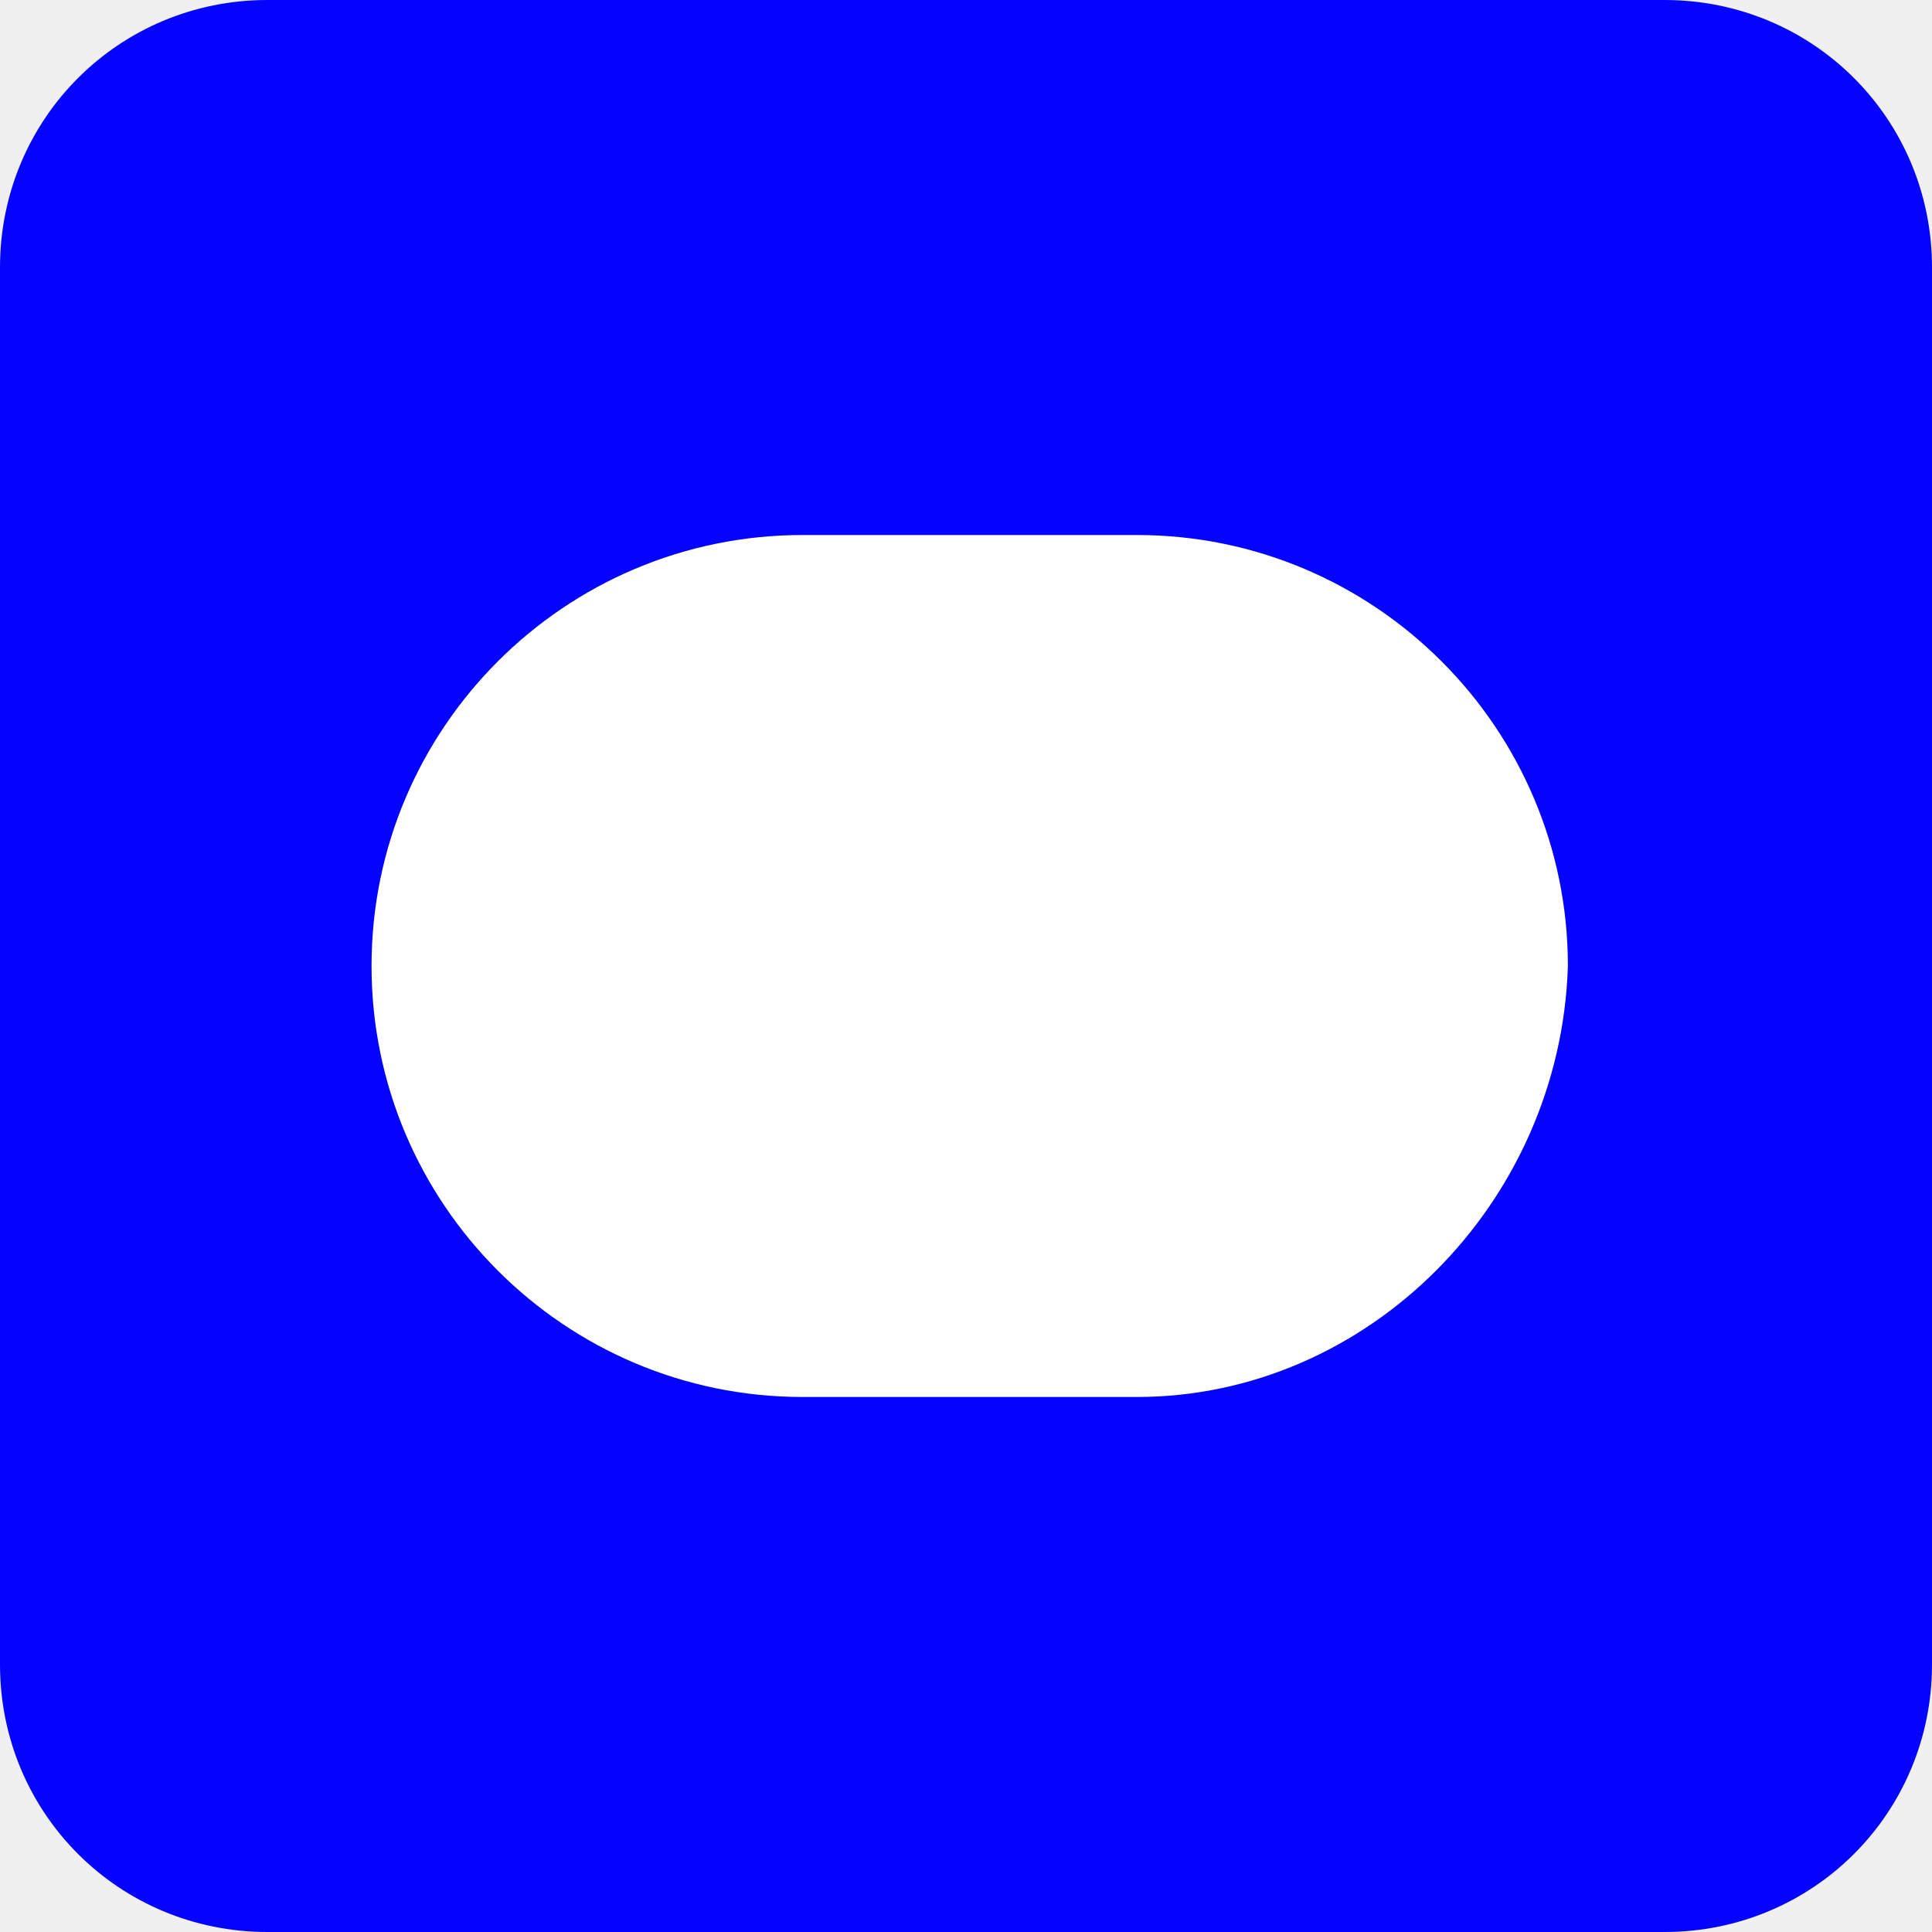
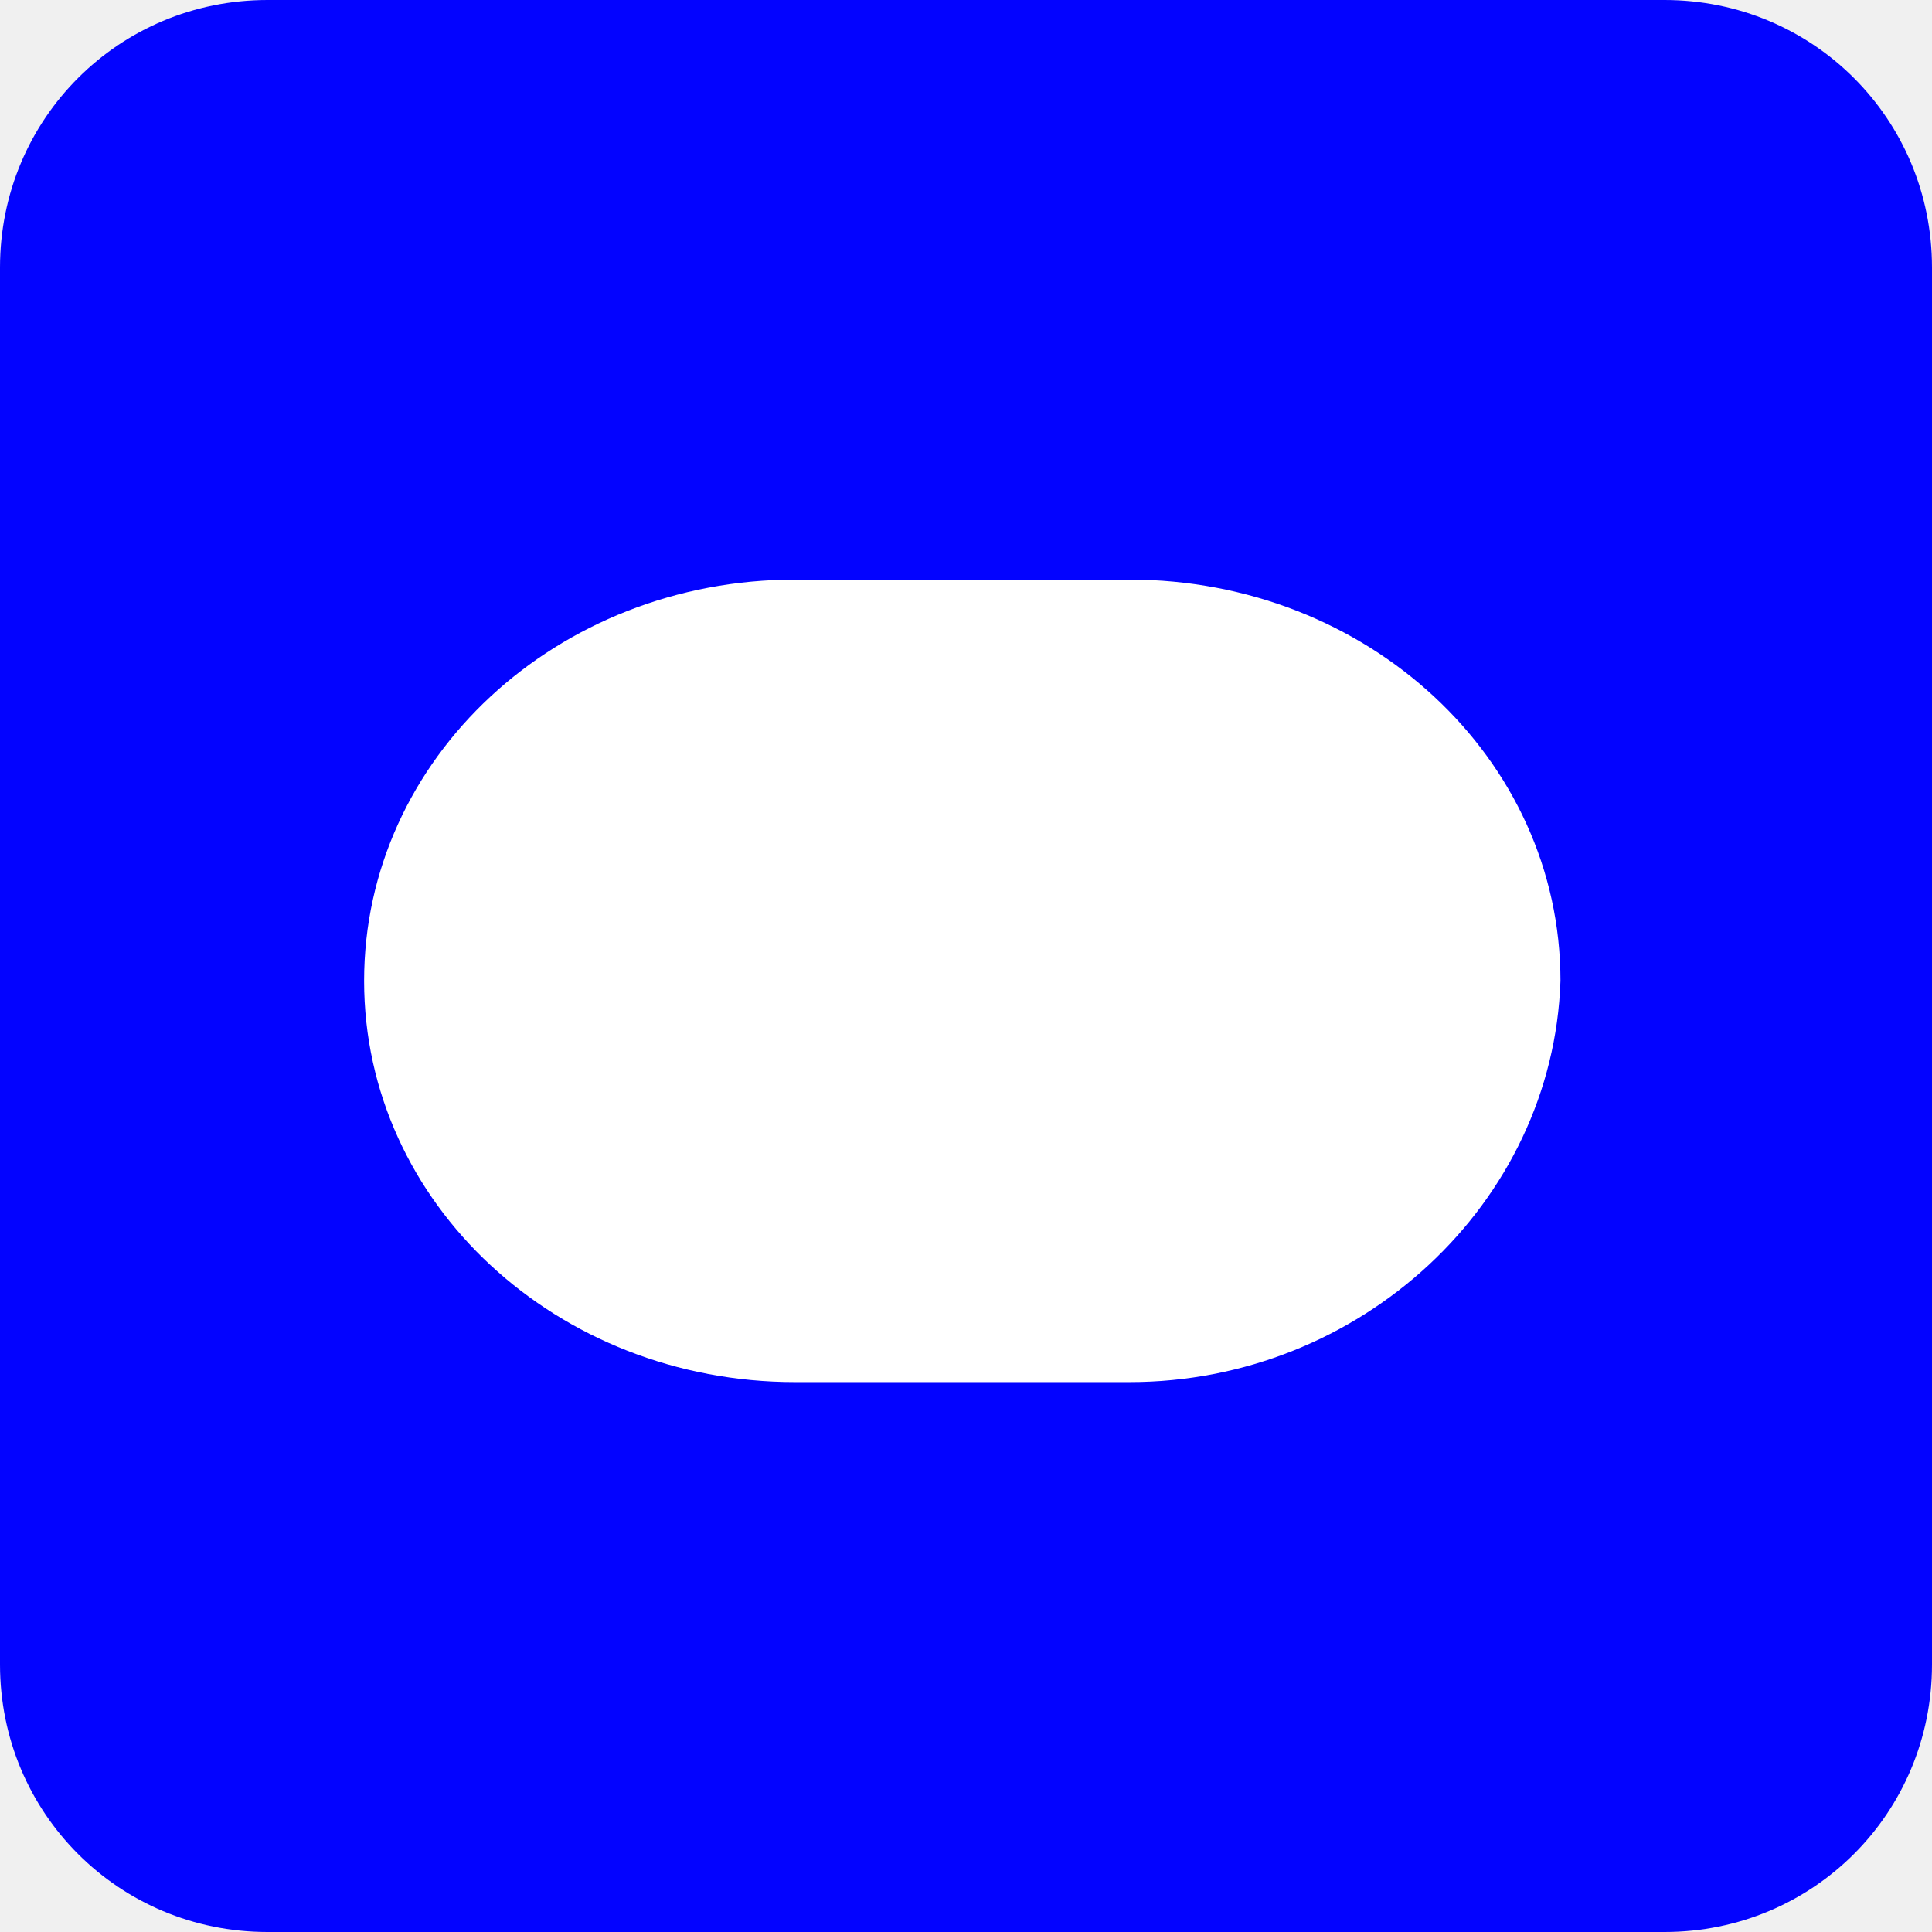
<svg xmlns="http://www.w3.org/2000/svg" version="1.1" id="Icon" x="0px" y="0px" viewBox="0 0 26 26" style="enable-background:new 0 0 26 26;" xml:space="preserve">
  <style type="text/css">
	.st0{fill:#0303FF;}
	.st1{fill:#FFFFFF;}
</style>
  <path class="st0" d="M3.6,0h18.8c2,0,3.6,1.6,3.6,3.6l0,0v18.8c0,2-1.6,3.6-3.6,3.6l0,0H3.6c-2,0-3.6-1.6-3.6-3.6l0,0V3.6  C0,1.6,1.6,0,3.6,0L3.6,0z" />
-   <path class="st1" d="M15.3,18.8h-4.5C7.6,18.8,5,16.2,5,13v0c0-3.2,2.6-5.8,5.8-5.8h4.5c3.2,0,5.8,2.6,5.8,5.8v0  C21,16.2,18.4,18.8,15.3,18.8z" />
+   <path class="st1" d="M15.2,18.6h-4.5c-3.2,0-5.8-2.4-5.8-5.4l0,0c0-3,2.6-5.4,5.8-5.4h4.5c3.2,0,5.8,2.4,5.8,5.4l0,0  C20.9,16.2,18.3,18.6,15.2,18.6z" />
</svg>
